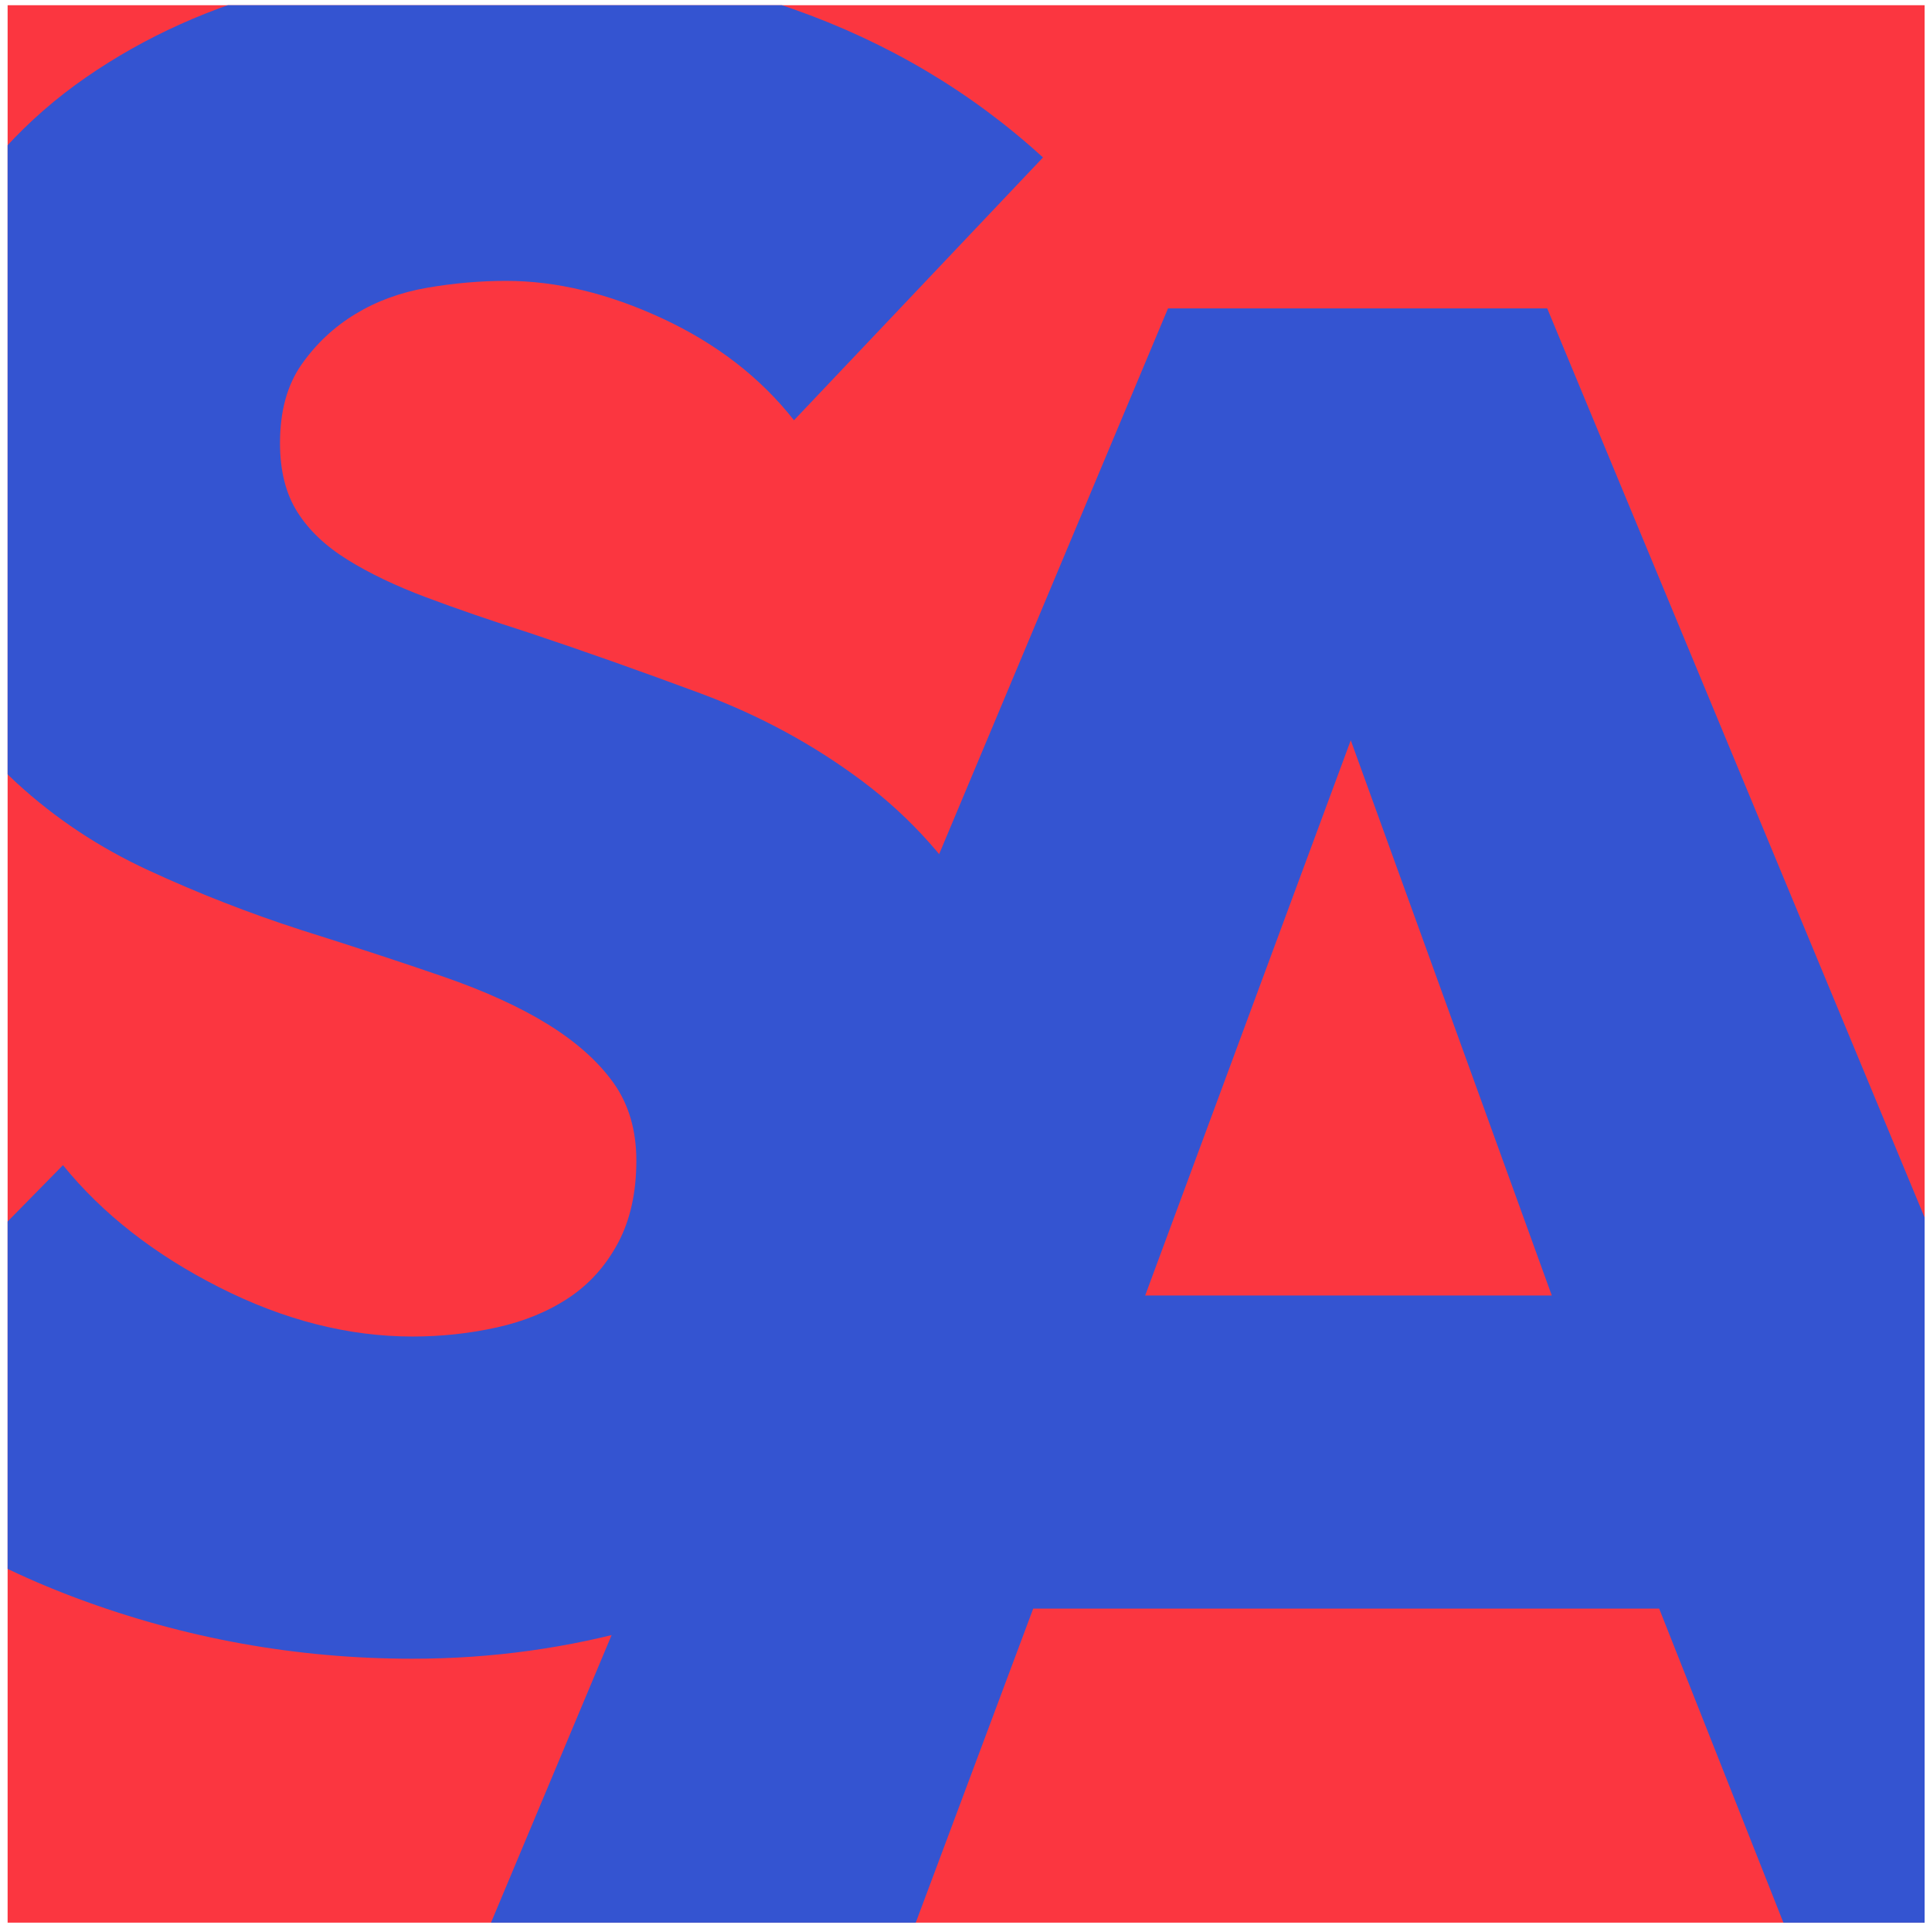
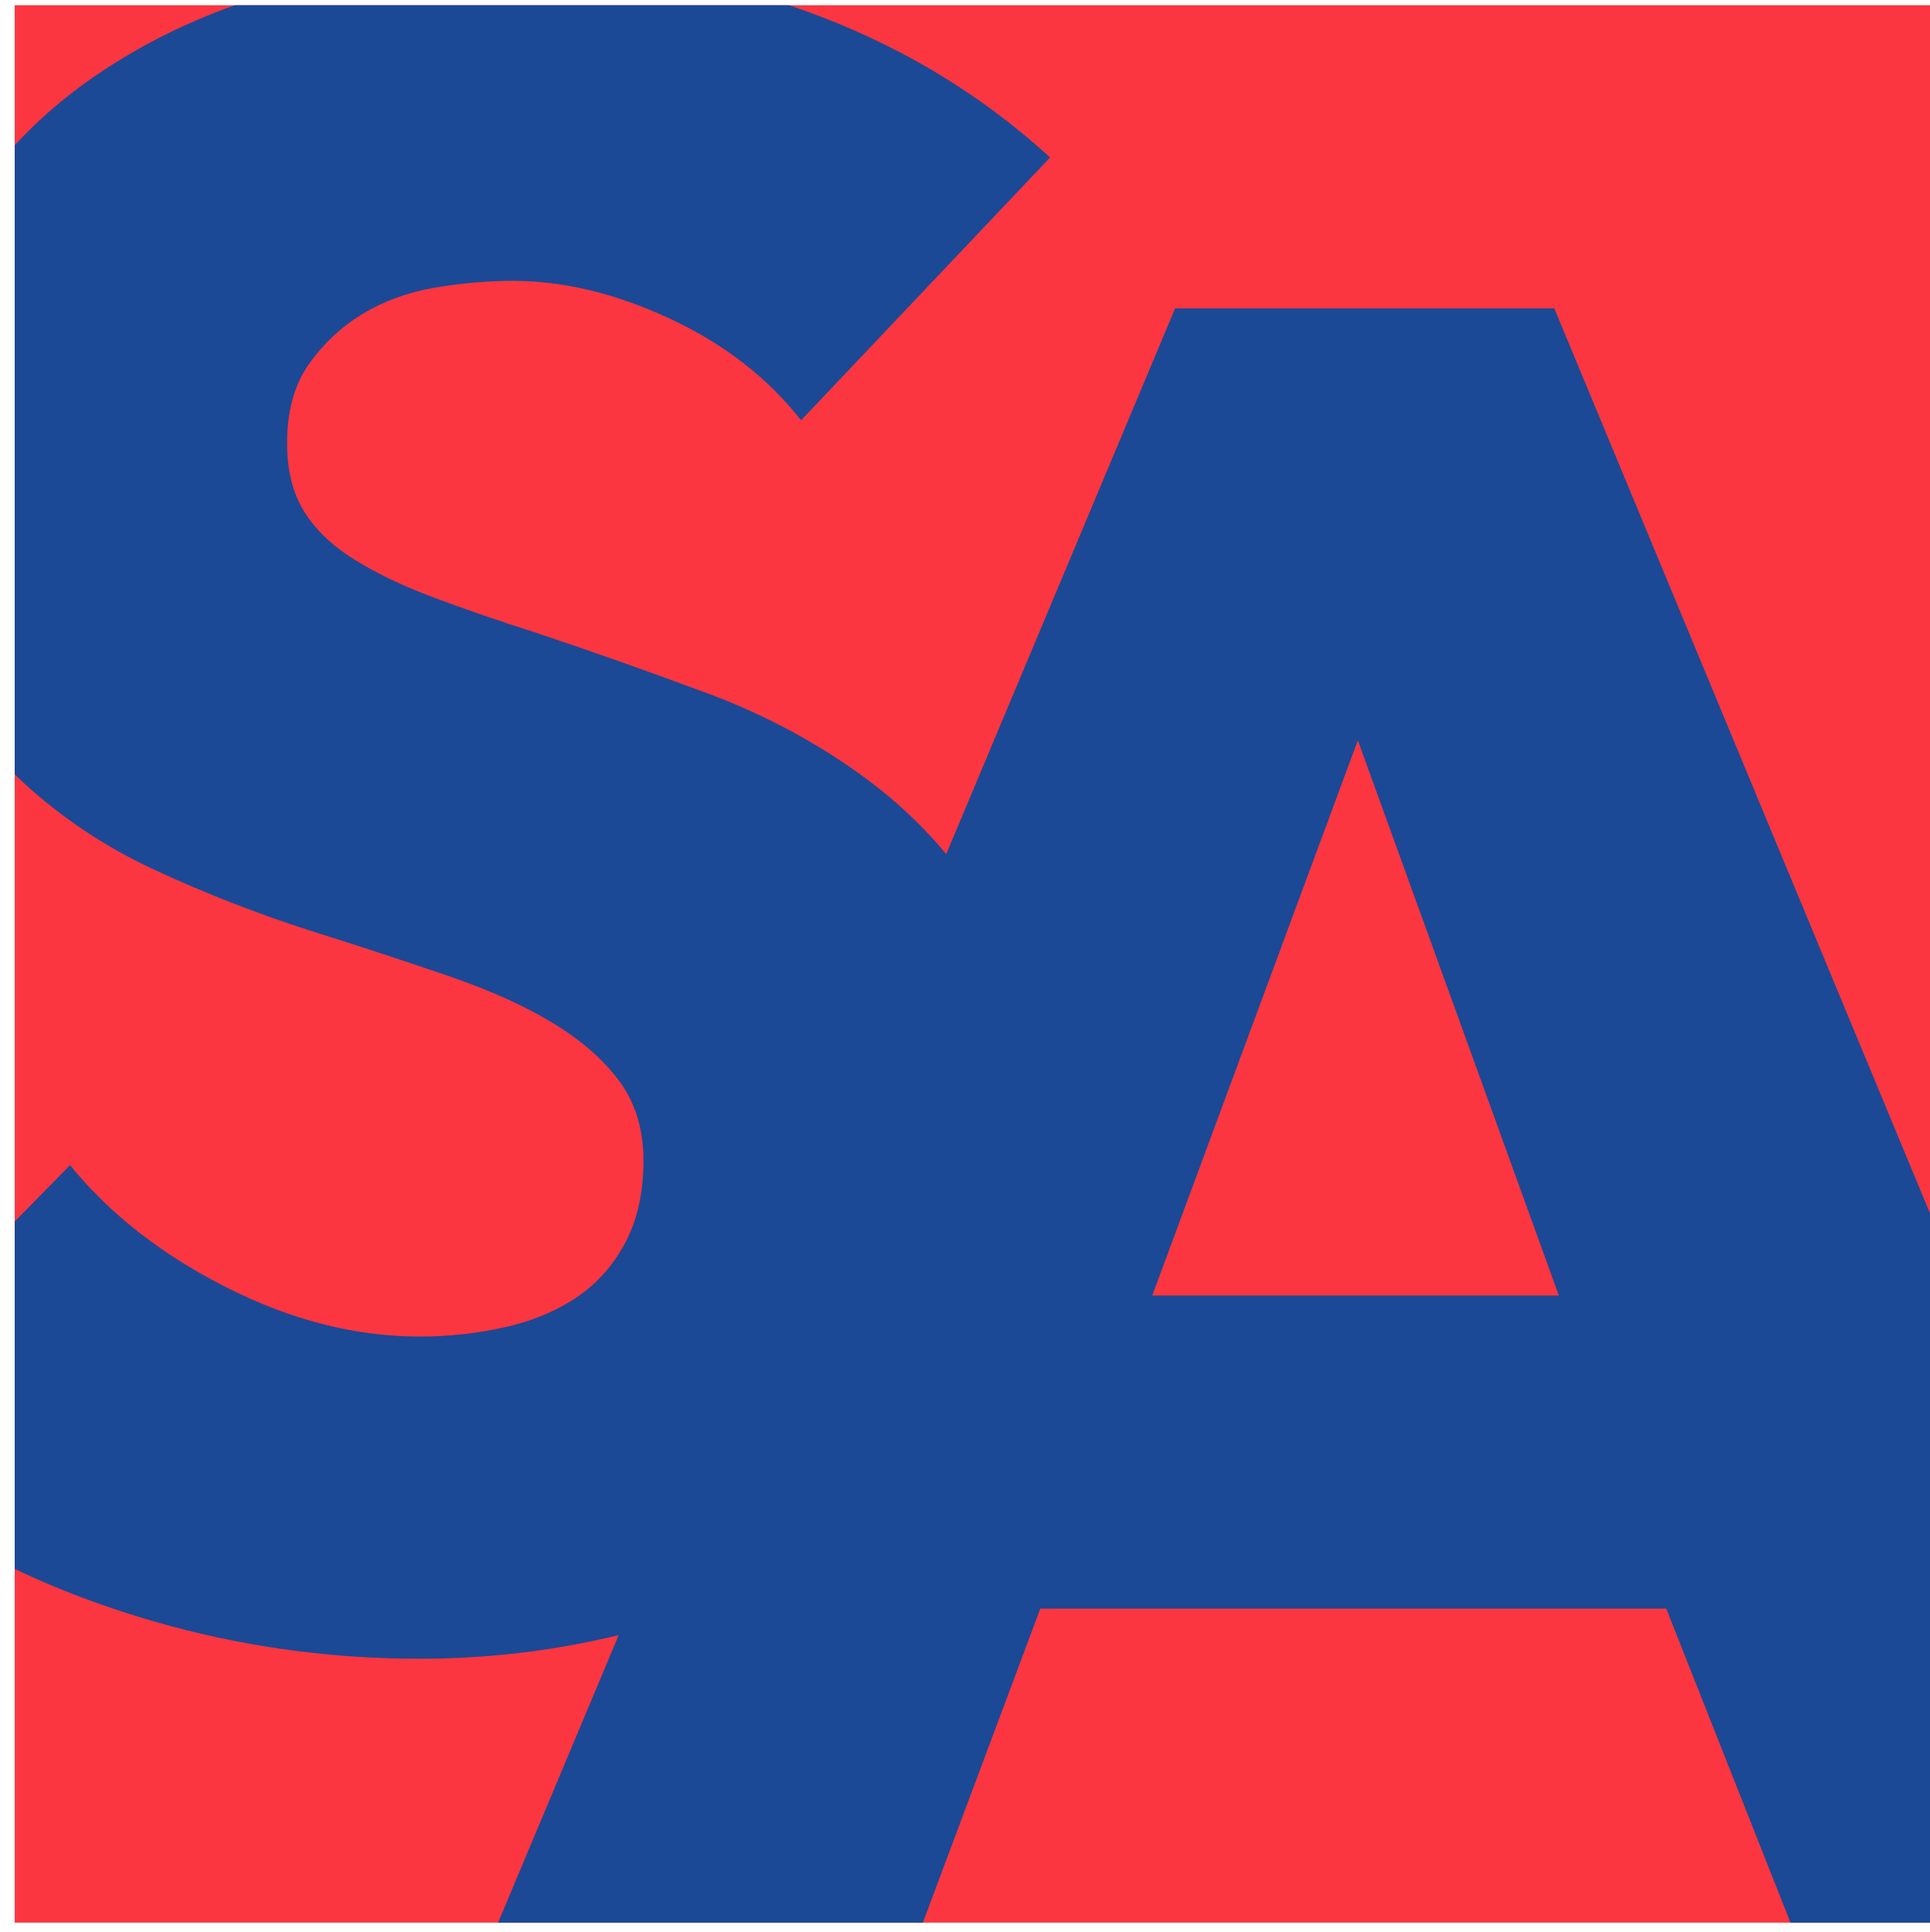
- <svg xmlns="http://www.w3.org/2000/svg" xmlns:xlink="http://www.w3.org/1999/xlink" version="1.1" id="Layer_1" x="0px" y="0px" width="185px" height="185.167px" viewBox="0 0 185 185.167" enable-background="new 0 0 185 185.167" xml:space="preserve">
-   <g id="Layer_1_1_">
- </g>
+ <svg xmlns="http://www.w3.org/2000/svg" xmlns:xlink="http://www.w3.org/1999/xlink" version="1.1" x="0px" y="0px" width="185px" height="185.167px" viewBox="0 0 185 185.167" enable-background="new 0 0 185 185.167" xml:space="preserve">
+   <g id="Layer_1">
+     <g id="Layer_1_1_">
+ 	</g>
+   </g>
  <g id="favicon">
-     <rect x="0.73" y="0.5" fill="#FB3640" width="183.771" height="183.771" />
+     <rect x="1.41" y="0.5" fill="#FB3640" width="183.77" height="183.771" />
+   </g>
+   <g id="Layer_3">
    <g>
-       <g>
-         <defs>
-           <rect id="SVGID_1_" x="0.73" y="0.5" width="183.771" height="183.771" />
-         </defs>
-         <clipPath id="SVGID_2_">
-           <use xlink:href="#SVGID_1_" overflow="visible" />
-         </clipPath>
-         <g clip-path="url(#SVGID_2_)">
-           <path fill="#3454D1" d="M76.116,40.279c-3.213-4.086-7.412-7.336-12.593-9.746c-5.184-2.409-10.183-3.614-15.001-3.614      c-2.484,0-5.002,0.219-7.555,0.657c-2.556,0.438-4.856,1.28-6.898,2.519c-2.046,1.242-3.761,2.847-5.146,4.818      c-1.39,1.971-2.081,4.49-2.081,7.556c0,2.628,0.547,4.818,1.643,6.57c1.095,1.752,2.7,3.285,4.818,4.599      c2.115,1.314,4.633,2.519,7.555,3.613c2.919,1.095,6.204,2.228,9.855,3.395c5.256,1.752,10.731,3.689,16.425,5.804      c5.694,2.118,10.875,4.927,15.549,8.432c4.671,3.504,8.541,7.85,11.606,13.03c3.066,5.184,4.6,11.645,4.6,19.38      c0,8.908-1.643,16.61-4.928,23.104c-3.284,6.499-7.702,11.864-13.25,16.097c-5.55,4.236-11.901,7.375-19.053,9.418      c-7.155,2.043-14.529,3.065-22.119,3.065c-11.097,0-21.828-1.937-32.193-5.804c-10.368-3.866-18.981-9.379-25.842-16.534      l24.528-24.966c3.795,4.674,8.794,8.578,15.001,11.716c6.204,3.141,12.374,4.708,18.505,4.708c2.772,0,5.475-0.291,8.103-0.876      c2.628-0.582,4.928-1.533,6.898-2.847c1.971-1.314,3.539-3.066,4.708-5.256c1.167-2.19,1.752-4.818,1.752-7.885      c0-2.919-0.732-5.4-2.19-7.445c-1.461-2.043-3.542-3.904-6.241-5.584c-2.703-1.678-6.06-3.209-10.074-4.6      c-4.017-1.386-8.579-2.881-13.688-4.489c-4.965-1.605-9.821-3.504-14.563-5.694c-4.746-2.19-8.979-5-12.702-8.432      c-3.723-3.429-6.717-7.59-8.979-12.483c-2.266-4.89-3.395-10.841-3.395-17.849c0-8.613,1.752-15.987,5.256-22.119      C-2.068,16.407,2.531,11.37,8.225,7.428c5.694-3.942,12.117-6.823,19.272-8.65C34.649-3.046,41.876-3.96,49.178-3.96      c8.76,0,17.701,1.608,26.828,4.818c9.123,3.213,17.116,7.959,23.98,14.235L76.116,40.279z" />
-         </g>
+       <defs>
+         <rect id="SVGID_1_" x="1.41" y="0.5" width="183.77" height="183.771" />
+       </defs>
+       <clipPath id="SVGID_2_">
+         <use xlink:href="#SVGID_1_" overflow="visible" />
+       </clipPath>
+       <g clip-path="url(#SVGID_2_)">
+         <path fill="#1B4995" d="M76.796,40.279c-3.213-4.086-7.412-7.336-12.593-9.746c-5.184-2.409-10.183-3.614-15.001-3.614     c-2.484,0-5.002,0.219-7.555,0.657c-2.556,0.438-4.856,1.28-6.898,2.519c-2.046,1.242-3.761,2.847-5.146,4.818     c-1.39,1.971-2.081,4.49-2.081,7.556c0,2.628,0.547,4.818,1.643,6.57c1.095,1.752,2.7,3.285,4.818,4.599     c2.115,1.314,4.633,2.519,7.555,3.613c2.919,1.095,6.204,2.228,9.855,3.395c5.256,1.752,10.731,3.689,16.425,5.804     c5.694,2.118,10.875,4.927,15.549,8.432c4.671,3.504,8.541,7.85,11.607,13.03c3.066,5.184,4.6,11.645,4.6,19.381     c0,8.908-1.643,16.61-4.928,23.105c-3.285,6.498-7.703,11.863-13.25,16.096c-5.55,4.236-11.901,7.375-19.053,9.418     c-7.155,2.043-14.529,3.065-22.119,3.065c-11.097,0-21.828-1.937-32.193-5.804c-10.368-3.866-18.981-9.379-25.842-16.534     l24.528-24.966c3.795,4.674,8.794,8.578,15.001,11.717c6.204,3.141,12.374,4.708,18.505,4.708c2.772,0,5.475-0.291,8.103-0.876     c2.628-0.582,4.928-1.533,6.898-2.848c1.971-1.313,3.539-3.065,4.708-5.256c1.167-2.189,1.752-4.817,1.752-7.883     c0-2.92-0.732-5.4-2.19-7.447c-1.461-2.043-3.542-3.904-6.241-5.584c-2.703-1.677-6.06-3.209-10.074-4.6     c-4.017-1.385-8.579-2.88-13.688-4.489c-4.965-1.605-9.821-3.504-14.563-5.694c-4.746-2.19-8.979-5-12.702-8.432     c-3.723-3.429-6.717-7.59-8.979-12.483c-2.266-4.89-3.395-10.841-3.395-17.849c0-8.613,1.752-15.987,5.256-22.119     c3.504-6.132,8.103-11.169,13.797-15.111s12.117-6.823,19.272-8.65c7.152-1.824,14.379-2.738,21.681-2.738     c8.76,0,17.701,1.608,26.828,4.818c9.123,3.213,17.116,7.959,23.98,14.235L76.796,40.279z" />
      </g>
-       <g>
-         <defs>
-           <rect id="SVGID_3_" x="0.73" y="0.5" width="183.771" height="183.771" />
-         </defs>
-         <clipPath id="SVGID_4_">
-           <use xlink:href="#SVGID_3_" overflow="visible" />
-         </clipPath>
-         <g clip-path="url(#SVGID_4_)">
-           <path fill="#3454D1" d="M171.1,184.611l-12.045-30.441H99.049l-11.388,30.441H46.927L111.97,29.56h36.354l64.385,155.052      L171.1,184.611L171.1,184.611z M129.491,70.95l-19.711,53.217h38.982L129.491,70.95z" />
-         </g>
+       <g clip-path="url(#SVGID_2_)">
+         <path fill="#1B4995" d="M171.779,184.611l-12.045-30.44H99.729l-11.388,30.44H47.607L112.65,29.56h36.354l64.386,155.051H171.779     z M130.17,70.95l-19.71,53.217h38.981L130.17,70.95z" />
      </g>
    </g>
  </g>
</svg>
